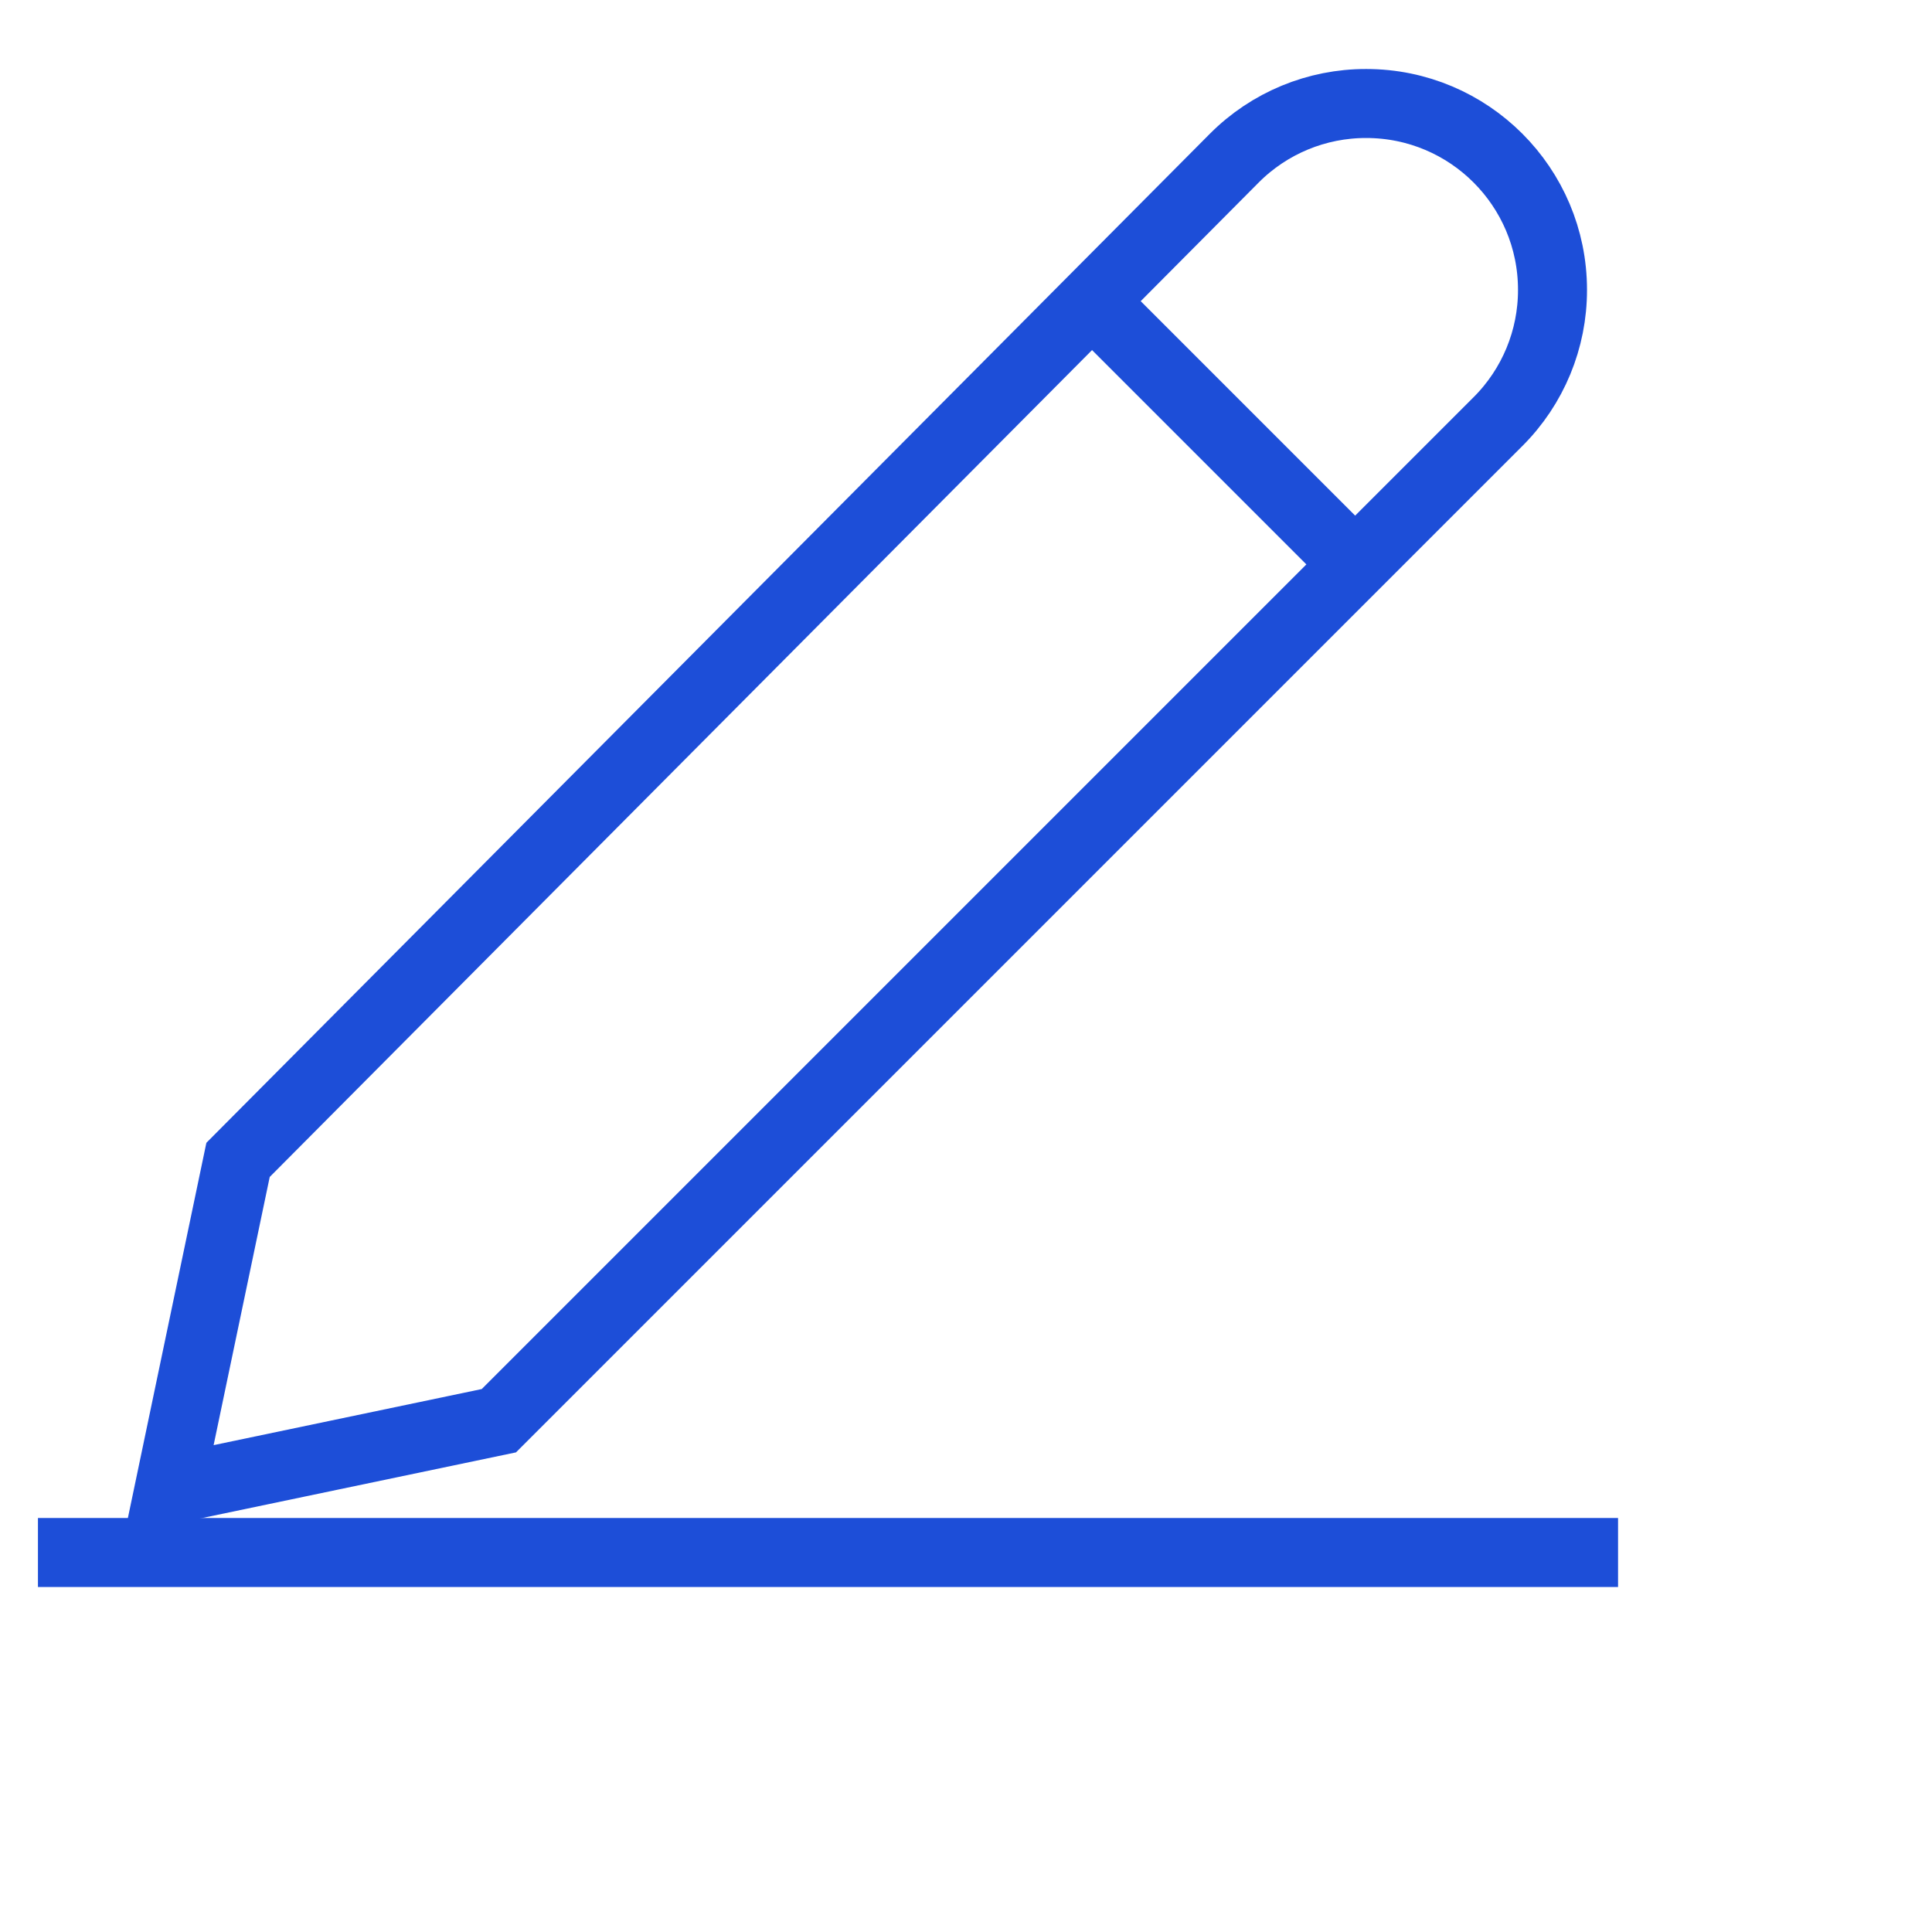
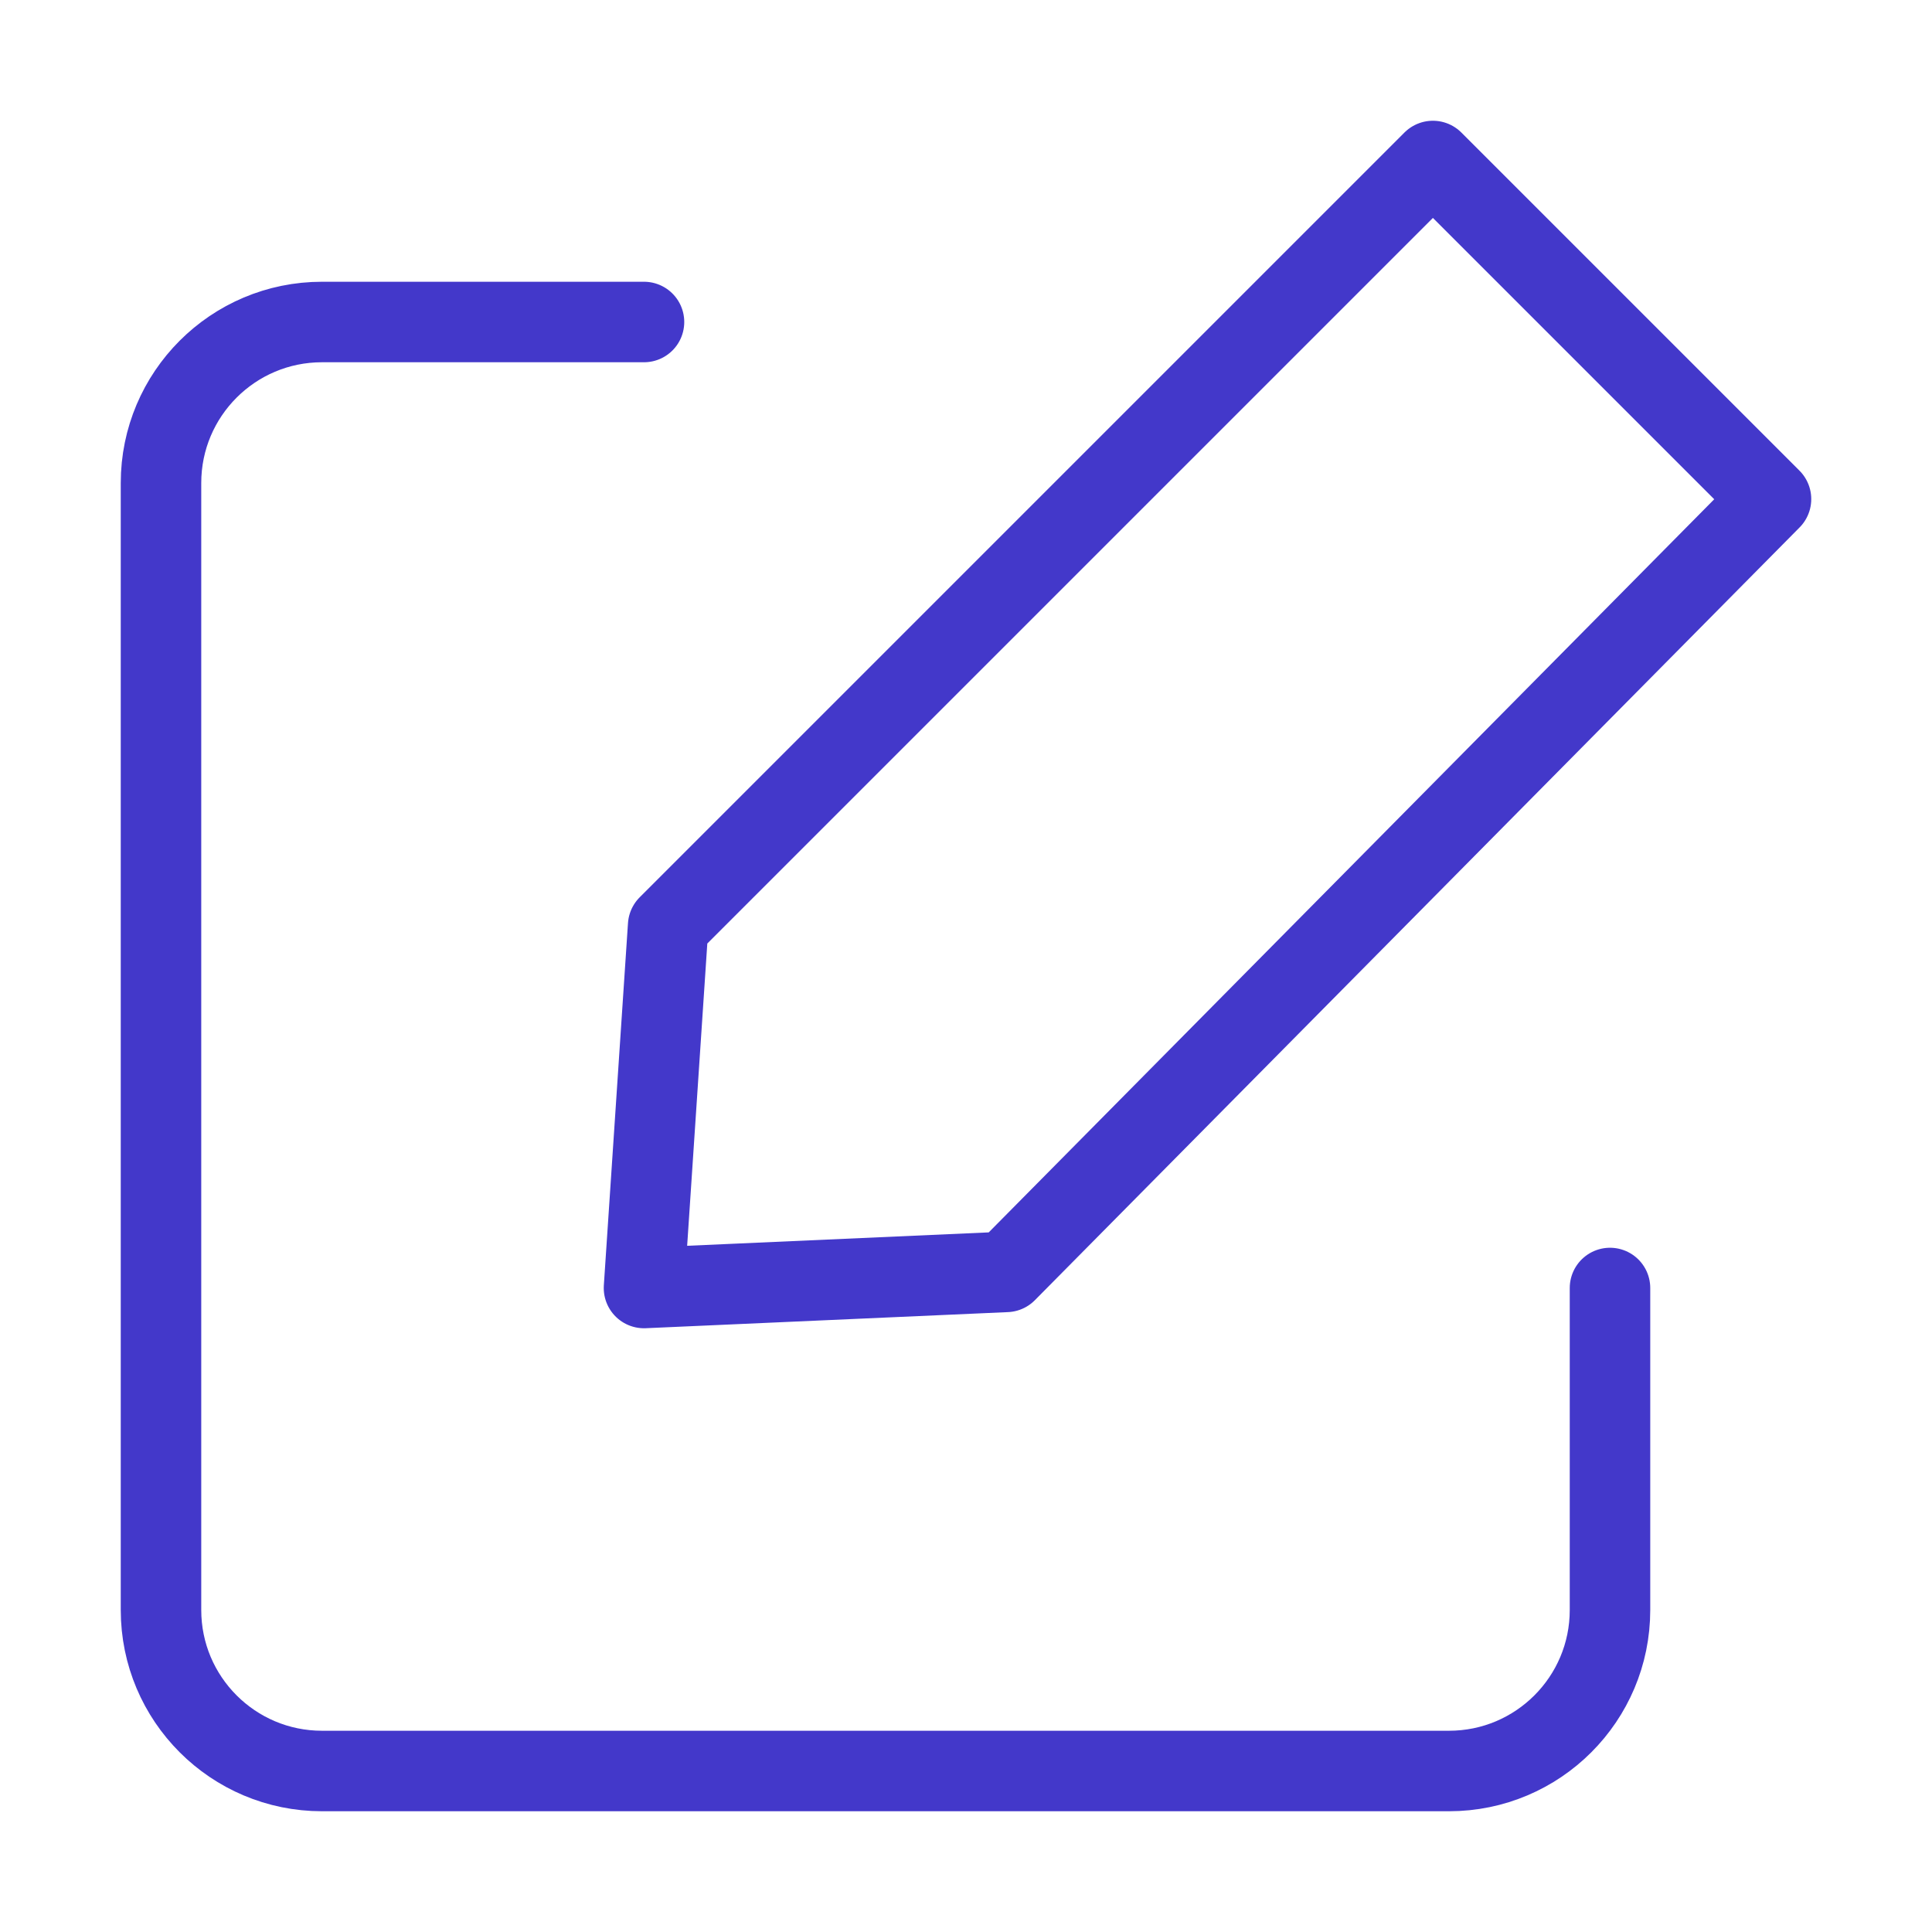
- <svg xmlns="http://www.w3.org/2000/svg" viewBox="0 0 28 28" id="Layer_1" data-name="Layer 1">
-   <defs>
-     <style>.cls-1{fill:none;stroke:#1d4ed8;stroke-width:1px;}</style>
-   </defs>
-   <path class="cls-1" d="M7.23,20.59l-4.78,1,1-4.78L17.89,2.29A2.69,2.69,0,0,1,19.8,1.5h0a2.7,2.7,0,0,1,2.7,2.7h0a2.69,2.69,0,0,1-.79,1.91Z" />
-   <line class="cls-1" x1="0.55" y1="22.5" x2="23.45" y2="22.5" />
-   <line class="cls-1" x1="19.64" y1="8.18" x2="15.82" y2="4.36" />
+ <svg xmlns="http://www.w3.org/2000/svg" width="800px" height="800px" viewBox="0 0 24 24">
+   <g id="Complete">
+     <g id="edit">
+       <g>
+         <path d="M20,16v4a2,2,0,0,1-2,2H4a2,2,0,0,1-2-2V6A2,2,0,0,1,4,4H8" fill="none" stroke="#4338ca" stroke-linecap="round" stroke-linejoin="round" stroke-width="1" />
+         <polygon points="12.5 15.8 22 6.2 17.8 2 8.3 11.5 8 16 12.5 15.8" fill="none" stroke="#4338ca" stroke-linecap="round" stroke-linejoin="round" stroke-width="1" />
+       </g>
+     </g>
+   </g>
</svg>
